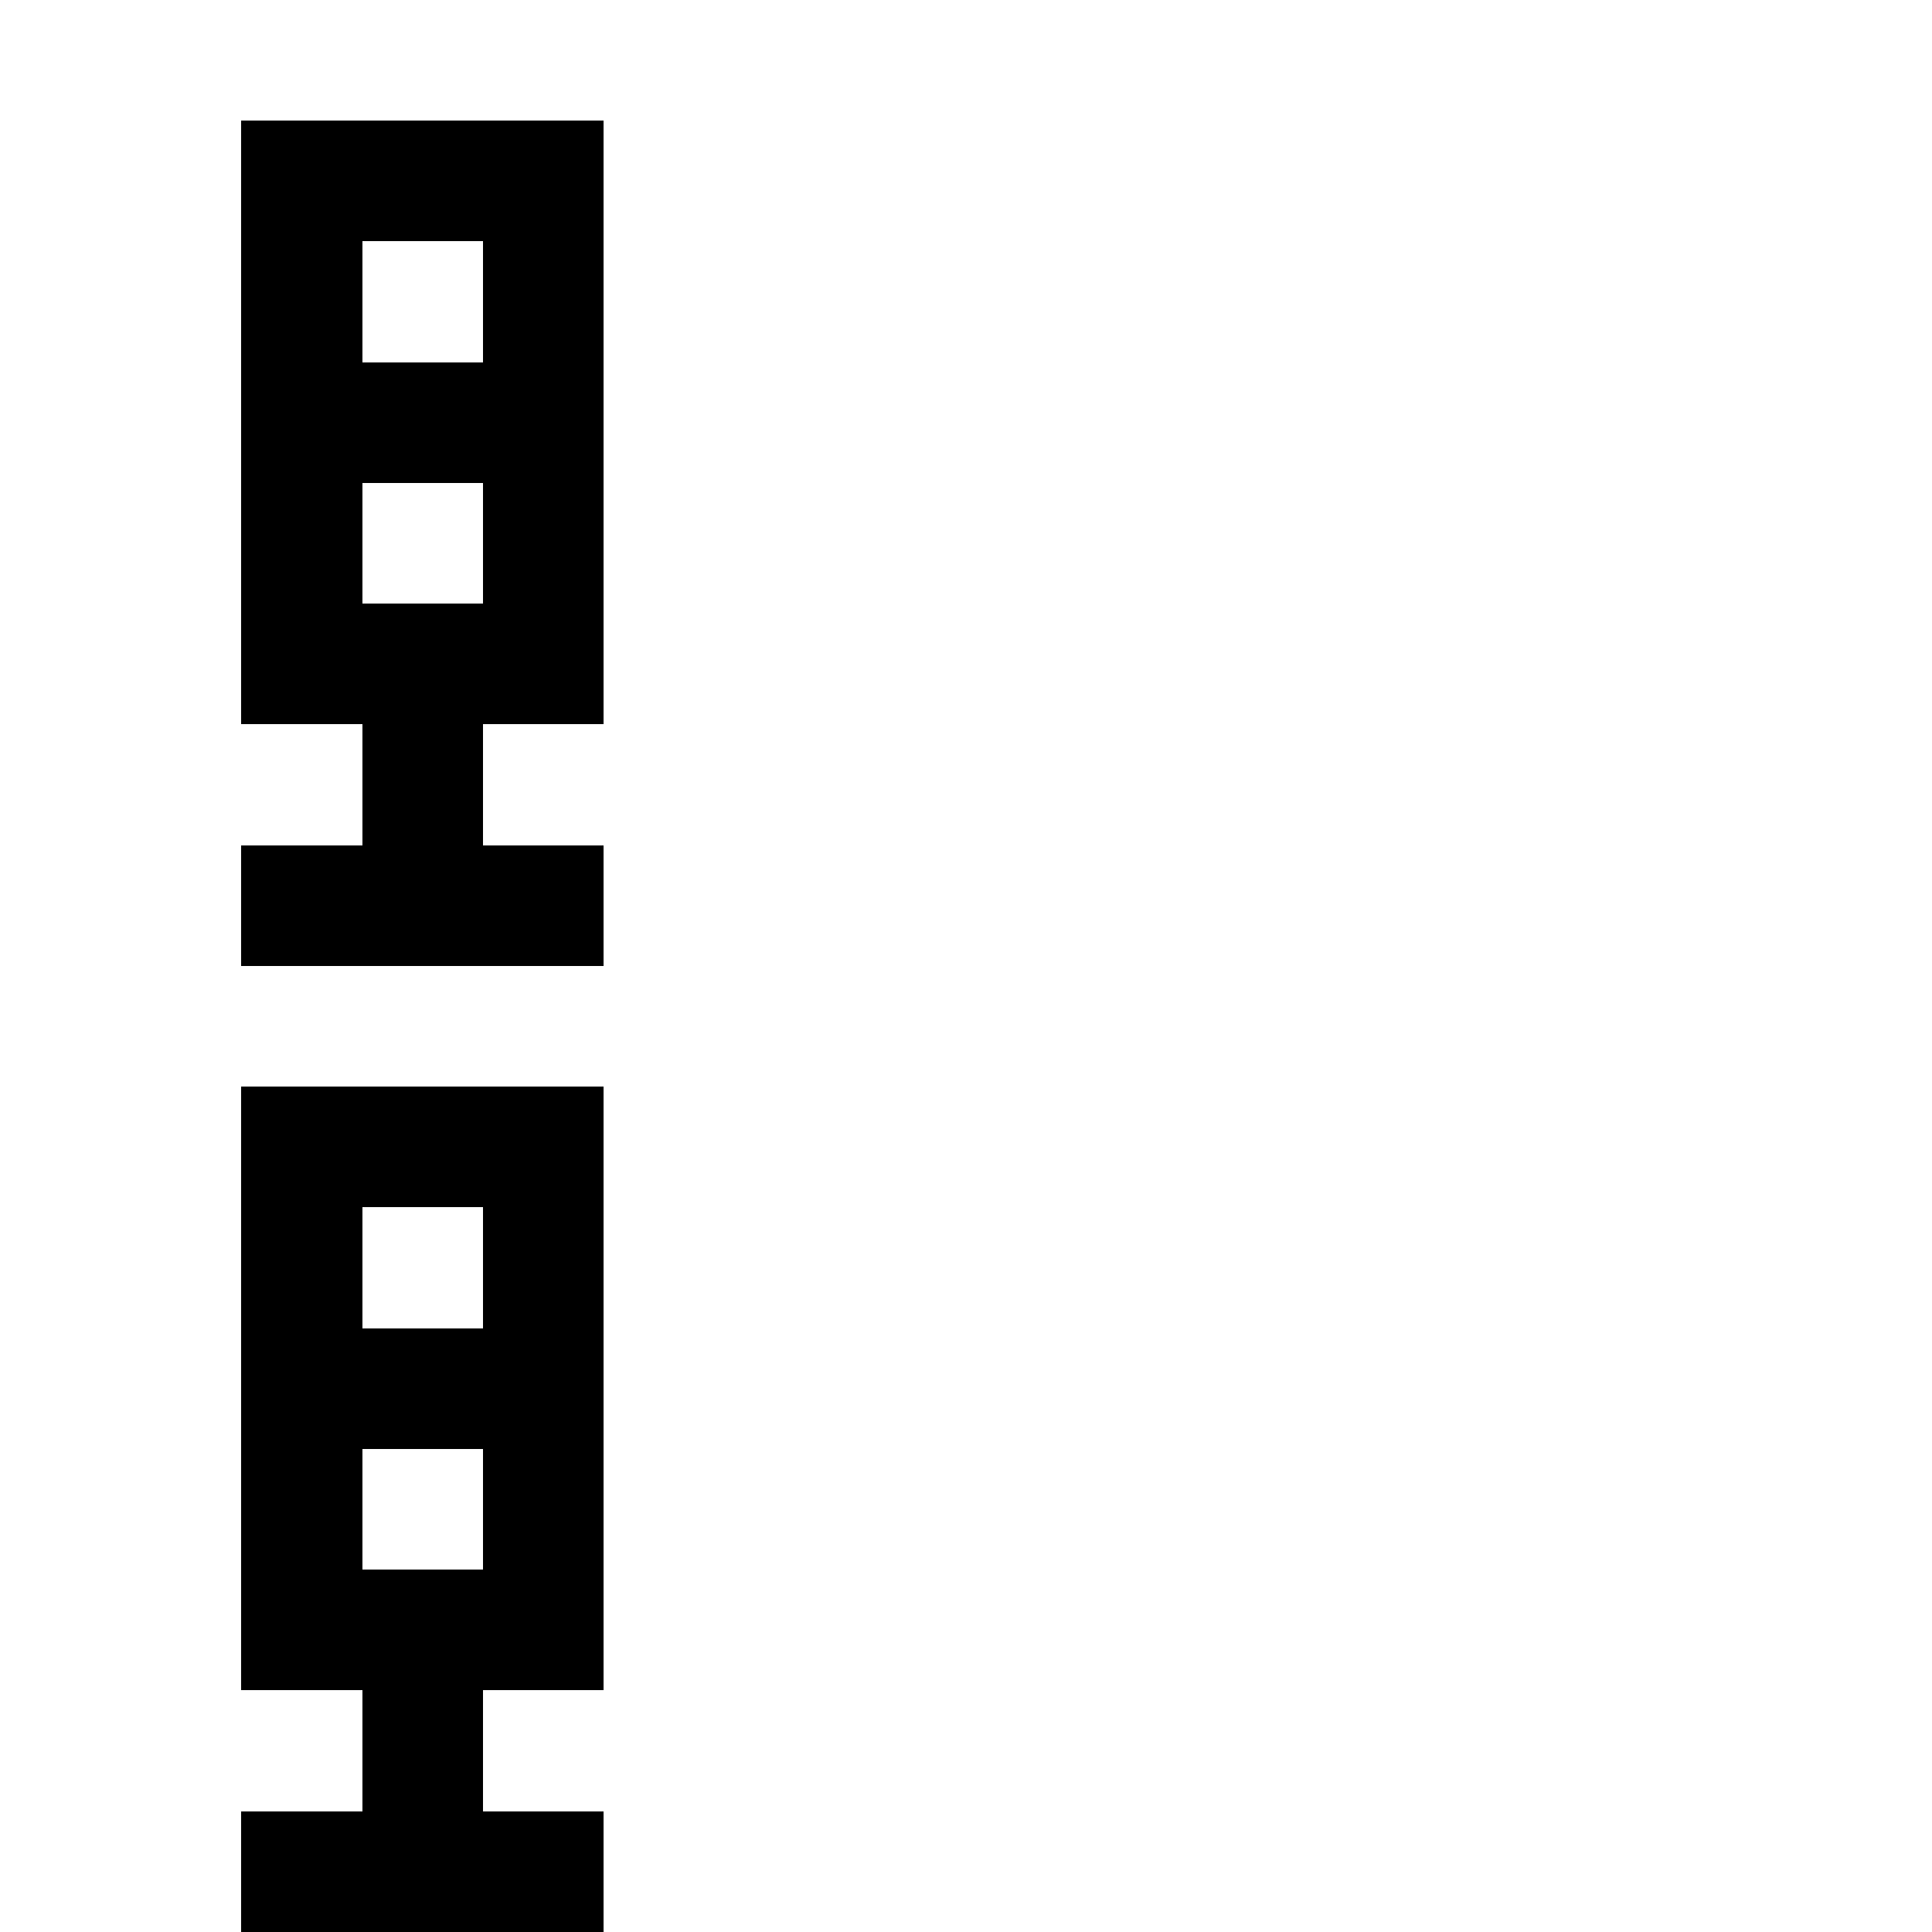
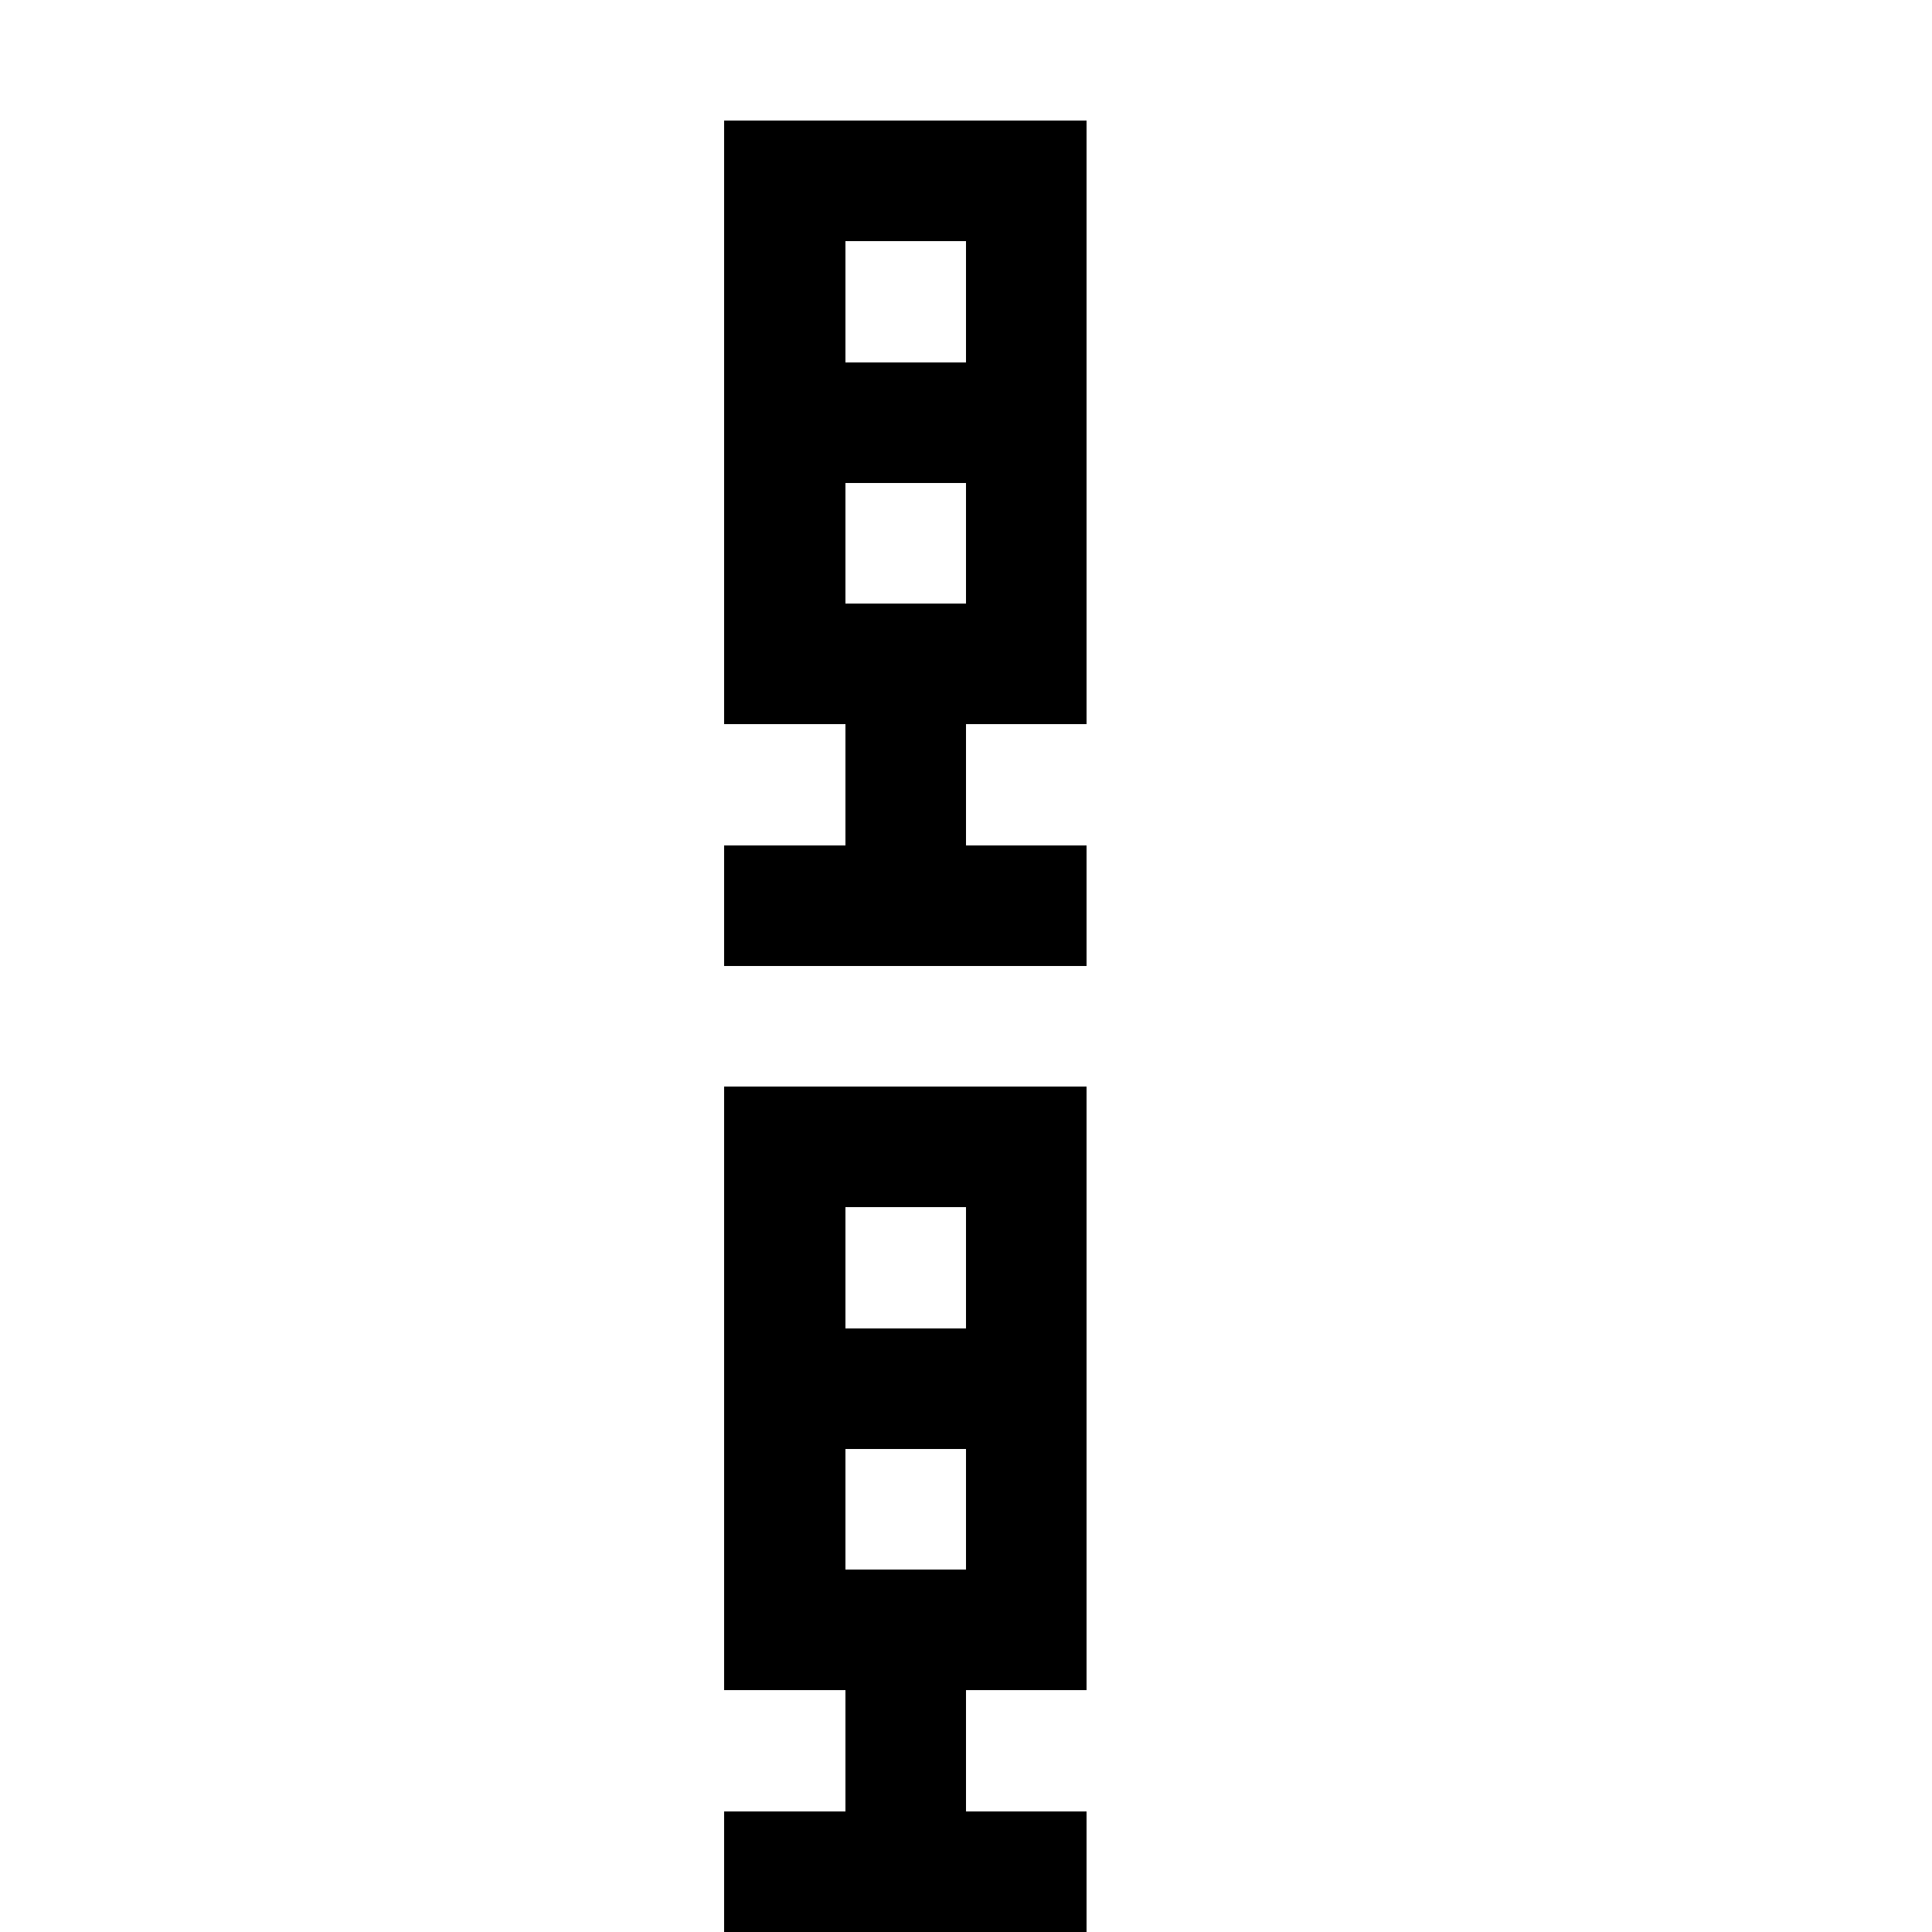
<svg xmlns="http://www.w3.org/2000/svg" viewBox="0 0 16 16" width="16" height="16" shape-rendering="crispEdges" role="img" aria-label="animals">
-   <rect x="2" y="1" width="3" height="1" fill="currentColor" />
-   <rect x="2" y="2" width="1" height="1" fill="currentColor" />
-   <rect x="4" y="2" width="1" height="1" fill="currentColor" />
-   <rect x="2" y="3" width="3" height="1" fill="currentColor" />
-   <rect x="2" y="4" width="1" height="1" fill="currentColor" />
-   <rect x="4" y="4" width="1" height="1" fill="currentColor" />
-   <rect x="2" y="5" width="3" height="1" fill="currentColor" />
-   <rect x="3" y="6" width="1" height="1" fill="currentColor" />
-   <rect x="2" y="7" width="3" height="1" fill="currentColor" />
-   <rect x="2" y="9" width="3" height="1" fill="currentColor" />
-   <rect x="2" y="10" width="1" height="1" fill="currentColor" />
-   <rect x="4" y="10" width="1" height="1" fill="currentColor" />
-   <rect x="2" y="11" width="3" height="1" fill="currentColor" />
-   <rect x="2" y="12" width="1" height="1" fill="currentColor" />
-   <rect x="4" y="12" width="1" height="1" fill="currentColor" />
-   <rect x="2" y="13" width="3" height="1" fill="currentColor" />
-   <rect x="3" y="14" width="1" height="1" fill="currentColor" />
-   <rect x="2" y="15" width="3" height="1" fill="currentColor" />
+   <rect x="6" y="1" width="3" height="1" fill="currentColor" />
+   <rect x="6" y="2" width="1" height="1" fill="currentColor" />
+   <rect x="8" y="2" width="1" height="1" fill="currentColor" />
+   <rect x="6" y="3" width="3" height="1" fill="currentColor" />
+   <rect x="6" y="4" width="1" height="1" fill="currentColor" />
+   <rect x="8" y="4" width="1" height="1" fill="currentColor" />
+   <rect x="6" y="5" width="3" height="1" fill="currentColor" />
+   <rect x="7" y="6" width="1" height="1" fill="currentColor" />
+   <rect x="6" y="7" width="3" height="1" fill="currentColor" />
+   <rect x="6" y="9" width="3" height="1" fill="currentColor" />
+   <rect x="6" y="10" width="1" height="1" fill="currentColor" />
+   <rect x="8" y="10" width="1" height="1" fill="currentColor" />
+   <rect x="6" y="11" width="3" height="1" fill="currentColor" />
+   <rect x="6" y="12" width="1" height="1" fill="currentColor" />
+   <rect x="8" y="12" width="1" height="1" fill="currentColor" />
+   <rect x="6" y="13" width="3" height="1" fill="currentColor" />
+   <rect x="7" y="14" width="1" height="1" fill="currentColor" />
+   <rect x="6" y="15" width="3" height="1" fill="currentColor" />
</svg>
